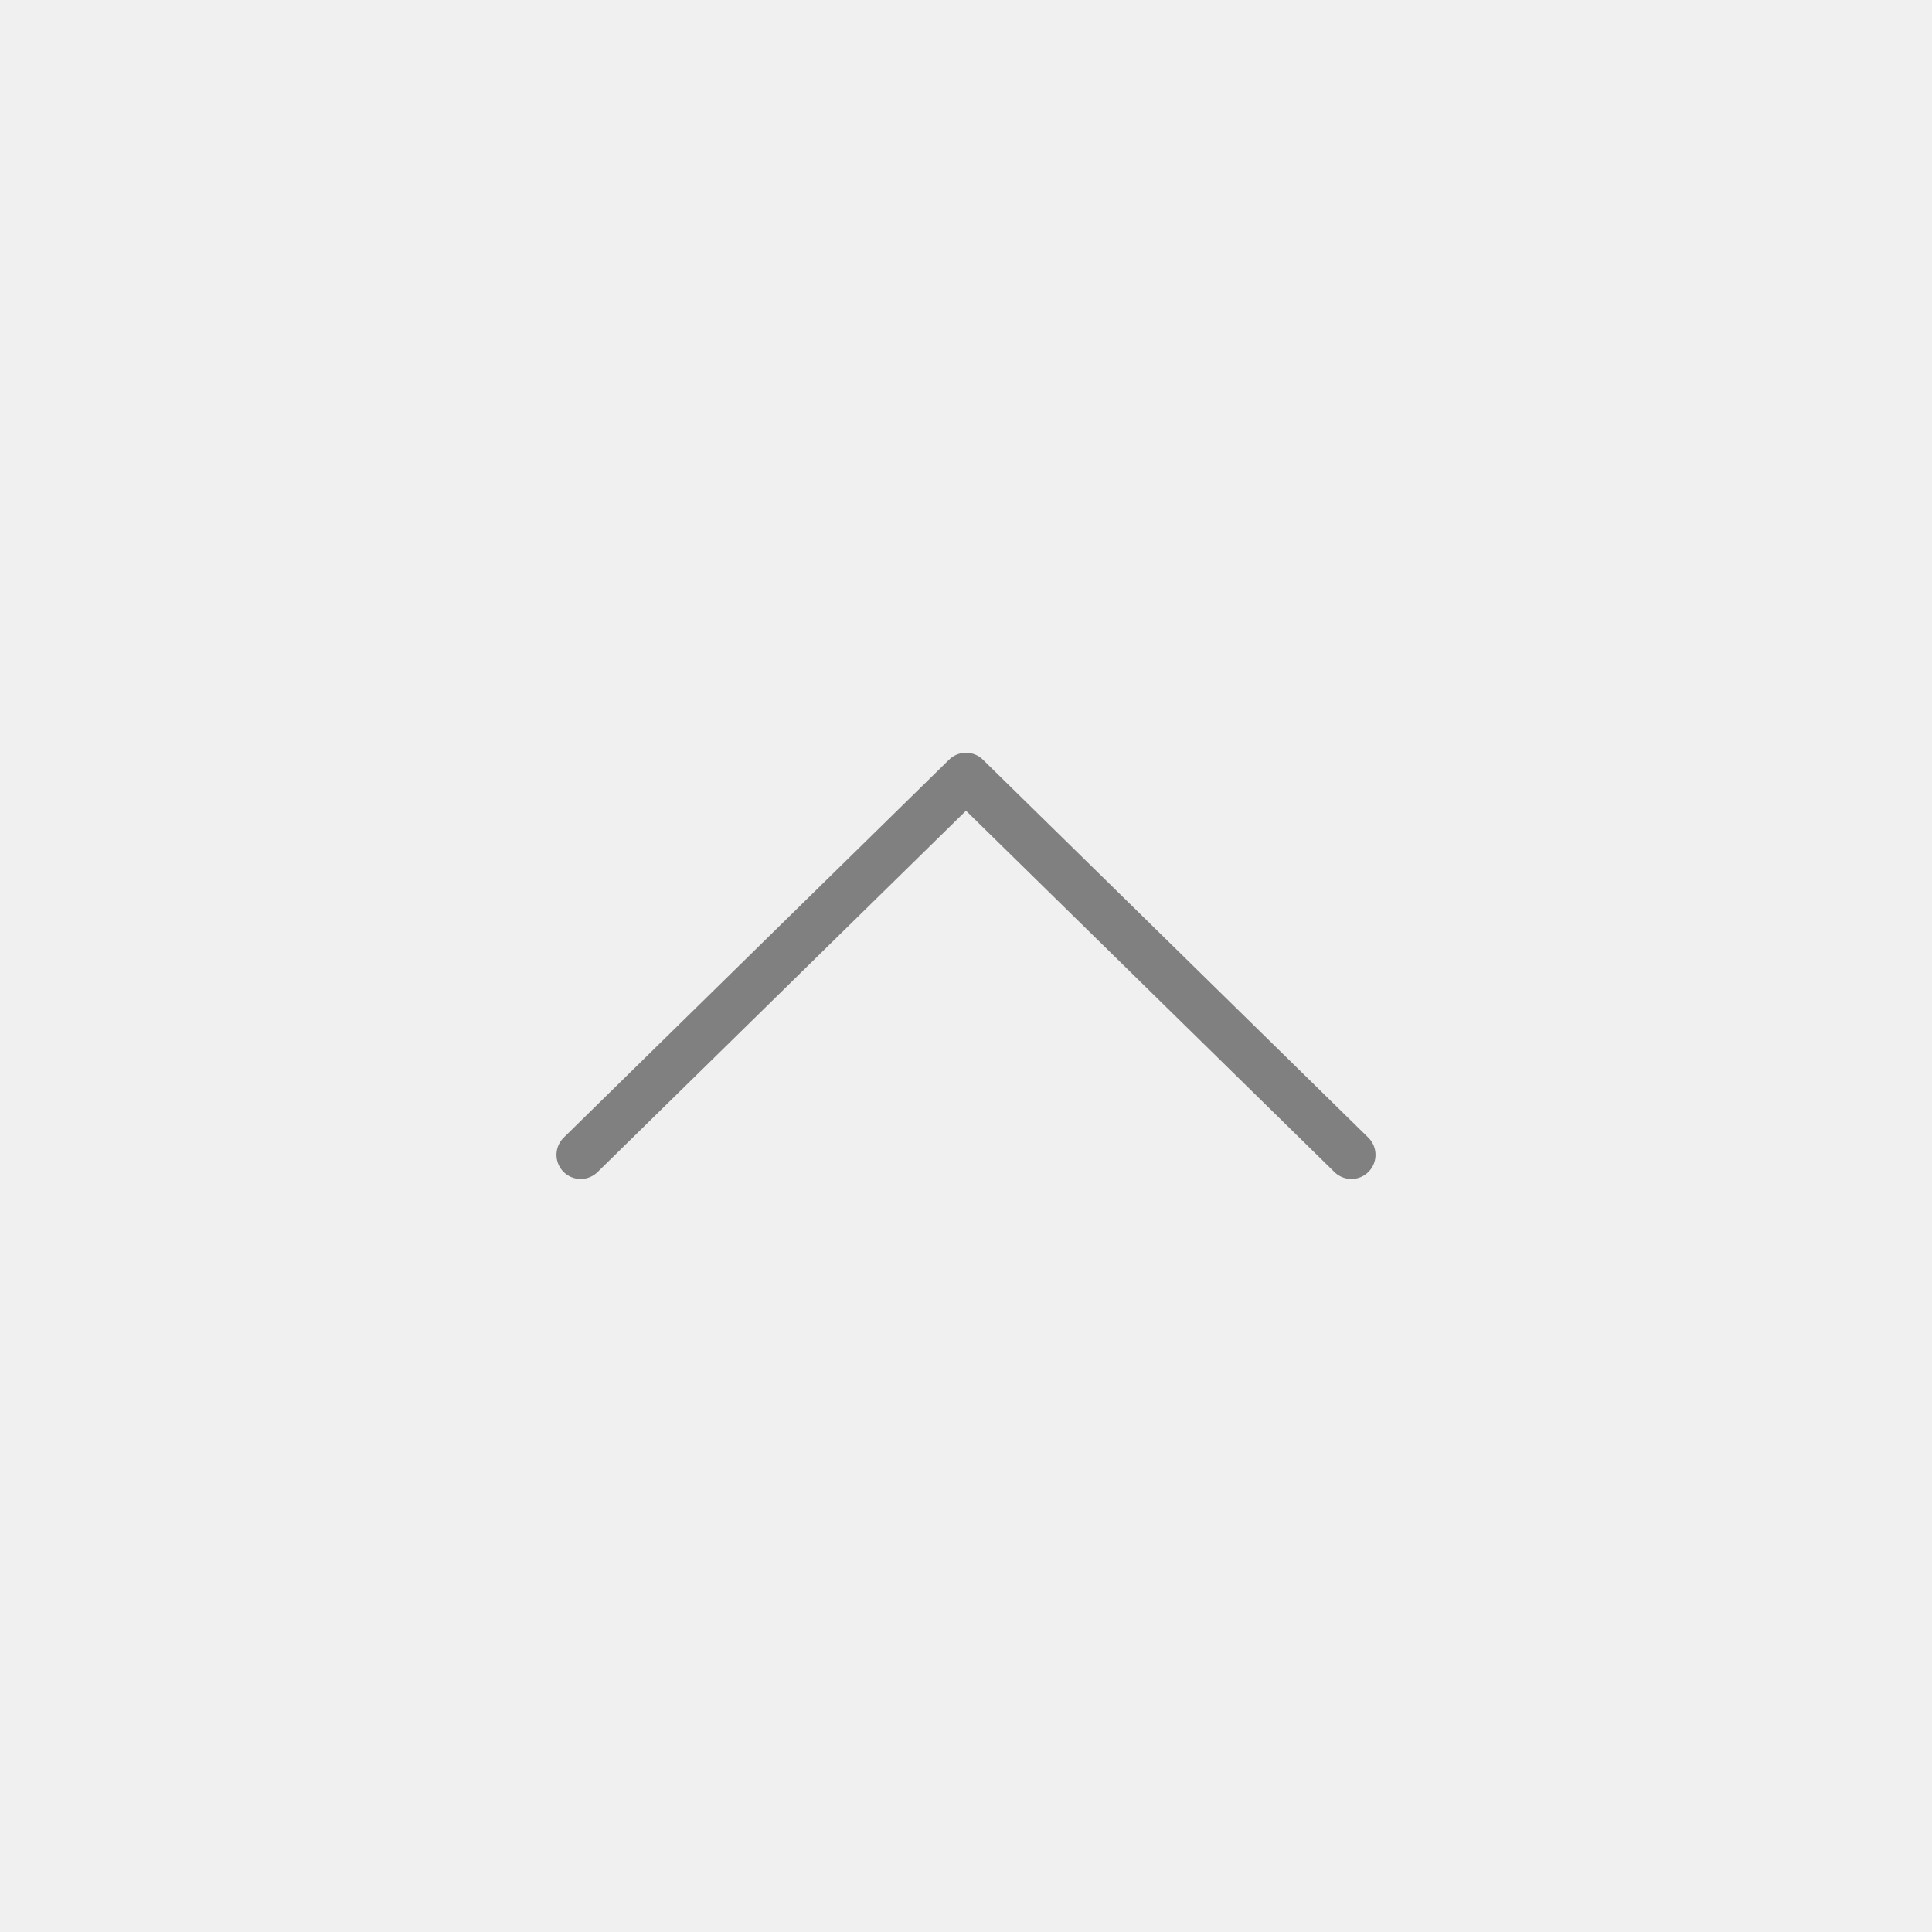
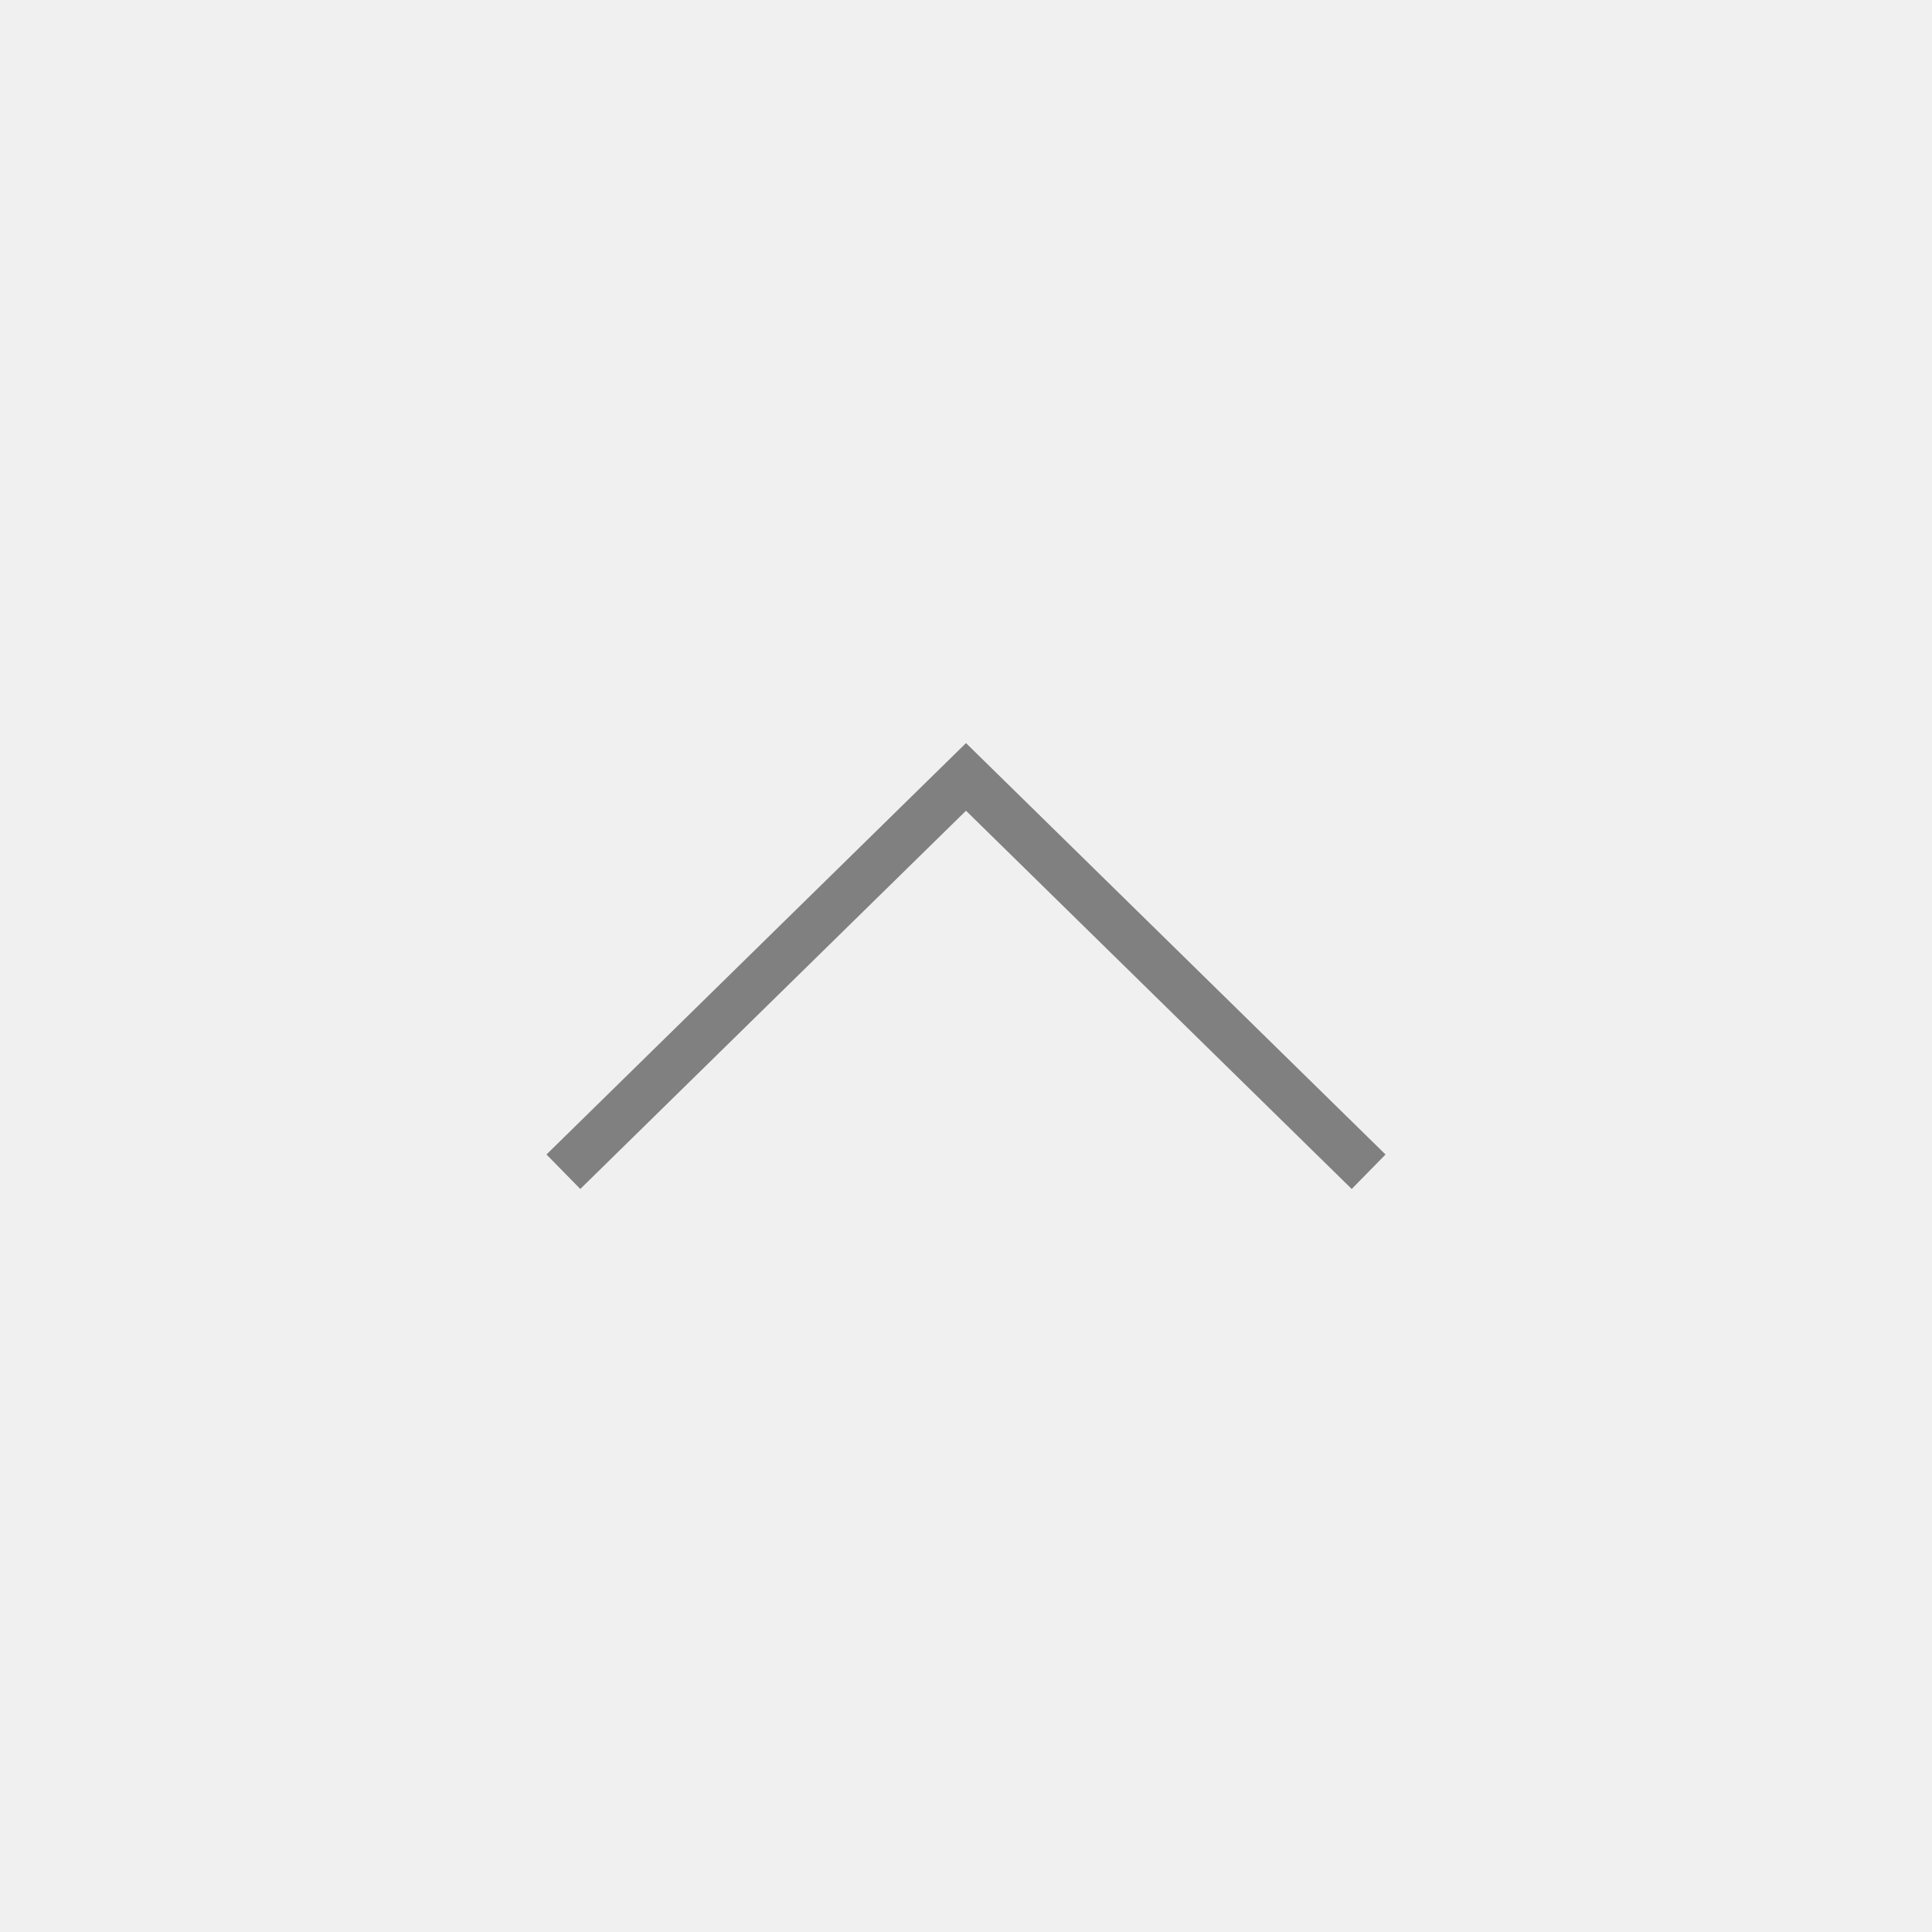
<svg xmlns="http://www.w3.org/2000/svg" width="100" height="100" viewBox="0 0 100 100" id="svg2" version="1.1">
  <defs id="defs4" />
  <g id="layer1" transform="translate(0,-956.3622)">
    <circle style="fill:none;fill-opacity:1;stroke:#000000;stroke-width:1.4;stroke-linecap:round;stroke-linejoin:round;stroke-miterlimit:4;stroke-dasharray:none;stroke-opacity:0.6" id="path4150" cx="18.5" cy="1014.862" r="0" />
-     <path style="fill:none;fill-rule:evenodd;stroke:#808080;stroke-width:2.5;stroke-linecap:round;stroke-linejoin:round;stroke-miterlimit:4;stroke-dasharray:none;stroke-opacity:1" d="M 69.947,1016.136 50,996.575 30.053,1016.136" id="path4153" />
+     <path style="fill:none;fill-rule:evenodd;stroke:#808080;stroke-width:2.5;stroke-linecap:square;stroke-linejoin:miter;stroke-miterlimit:4;stroke-dasharray:none;stroke-opacity:1" d="M 69.947,1016.136 50,996.575 30.053,1016.136" id="path4153" />
  </g>
  <g id="layer2" style="display:none" transform="translate(0,36)">
    <g id="g4172" transform="translate(-1.1920932e-8,-977.3622)">
      <circle r="10" cy="1007.362" cx="30" id="path4166" style="fill:#ffffff;fill-opacity:1;stroke:#000000;stroke-width:1.4;stroke-linecap:round;stroke-linejoin:round;stroke-miterlimit:4;stroke-dasharray:none;stroke-opacity:0.6" />
      <path id="path4168" d="m 26,1007.362 h 8" style="fill:none;fill-rule:evenodd;stroke:#000000;stroke-width:1.8;stroke-linecap:round;stroke-linejoin:round;stroke-miterlimit:4;stroke-dasharray:none;stroke-opacity:0.6" />
      <path id="path4170" d="m 30,1003.362 v 8" style="fill:none;fill-rule:evenodd;stroke:#000000;stroke-width:1.8;stroke-linecap:round;stroke-linejoin:round;stroke-miterlimit:4;stroke-dasharray:none;stroke-opacity:0.6" />
    </g>
  </g>
</svg>
